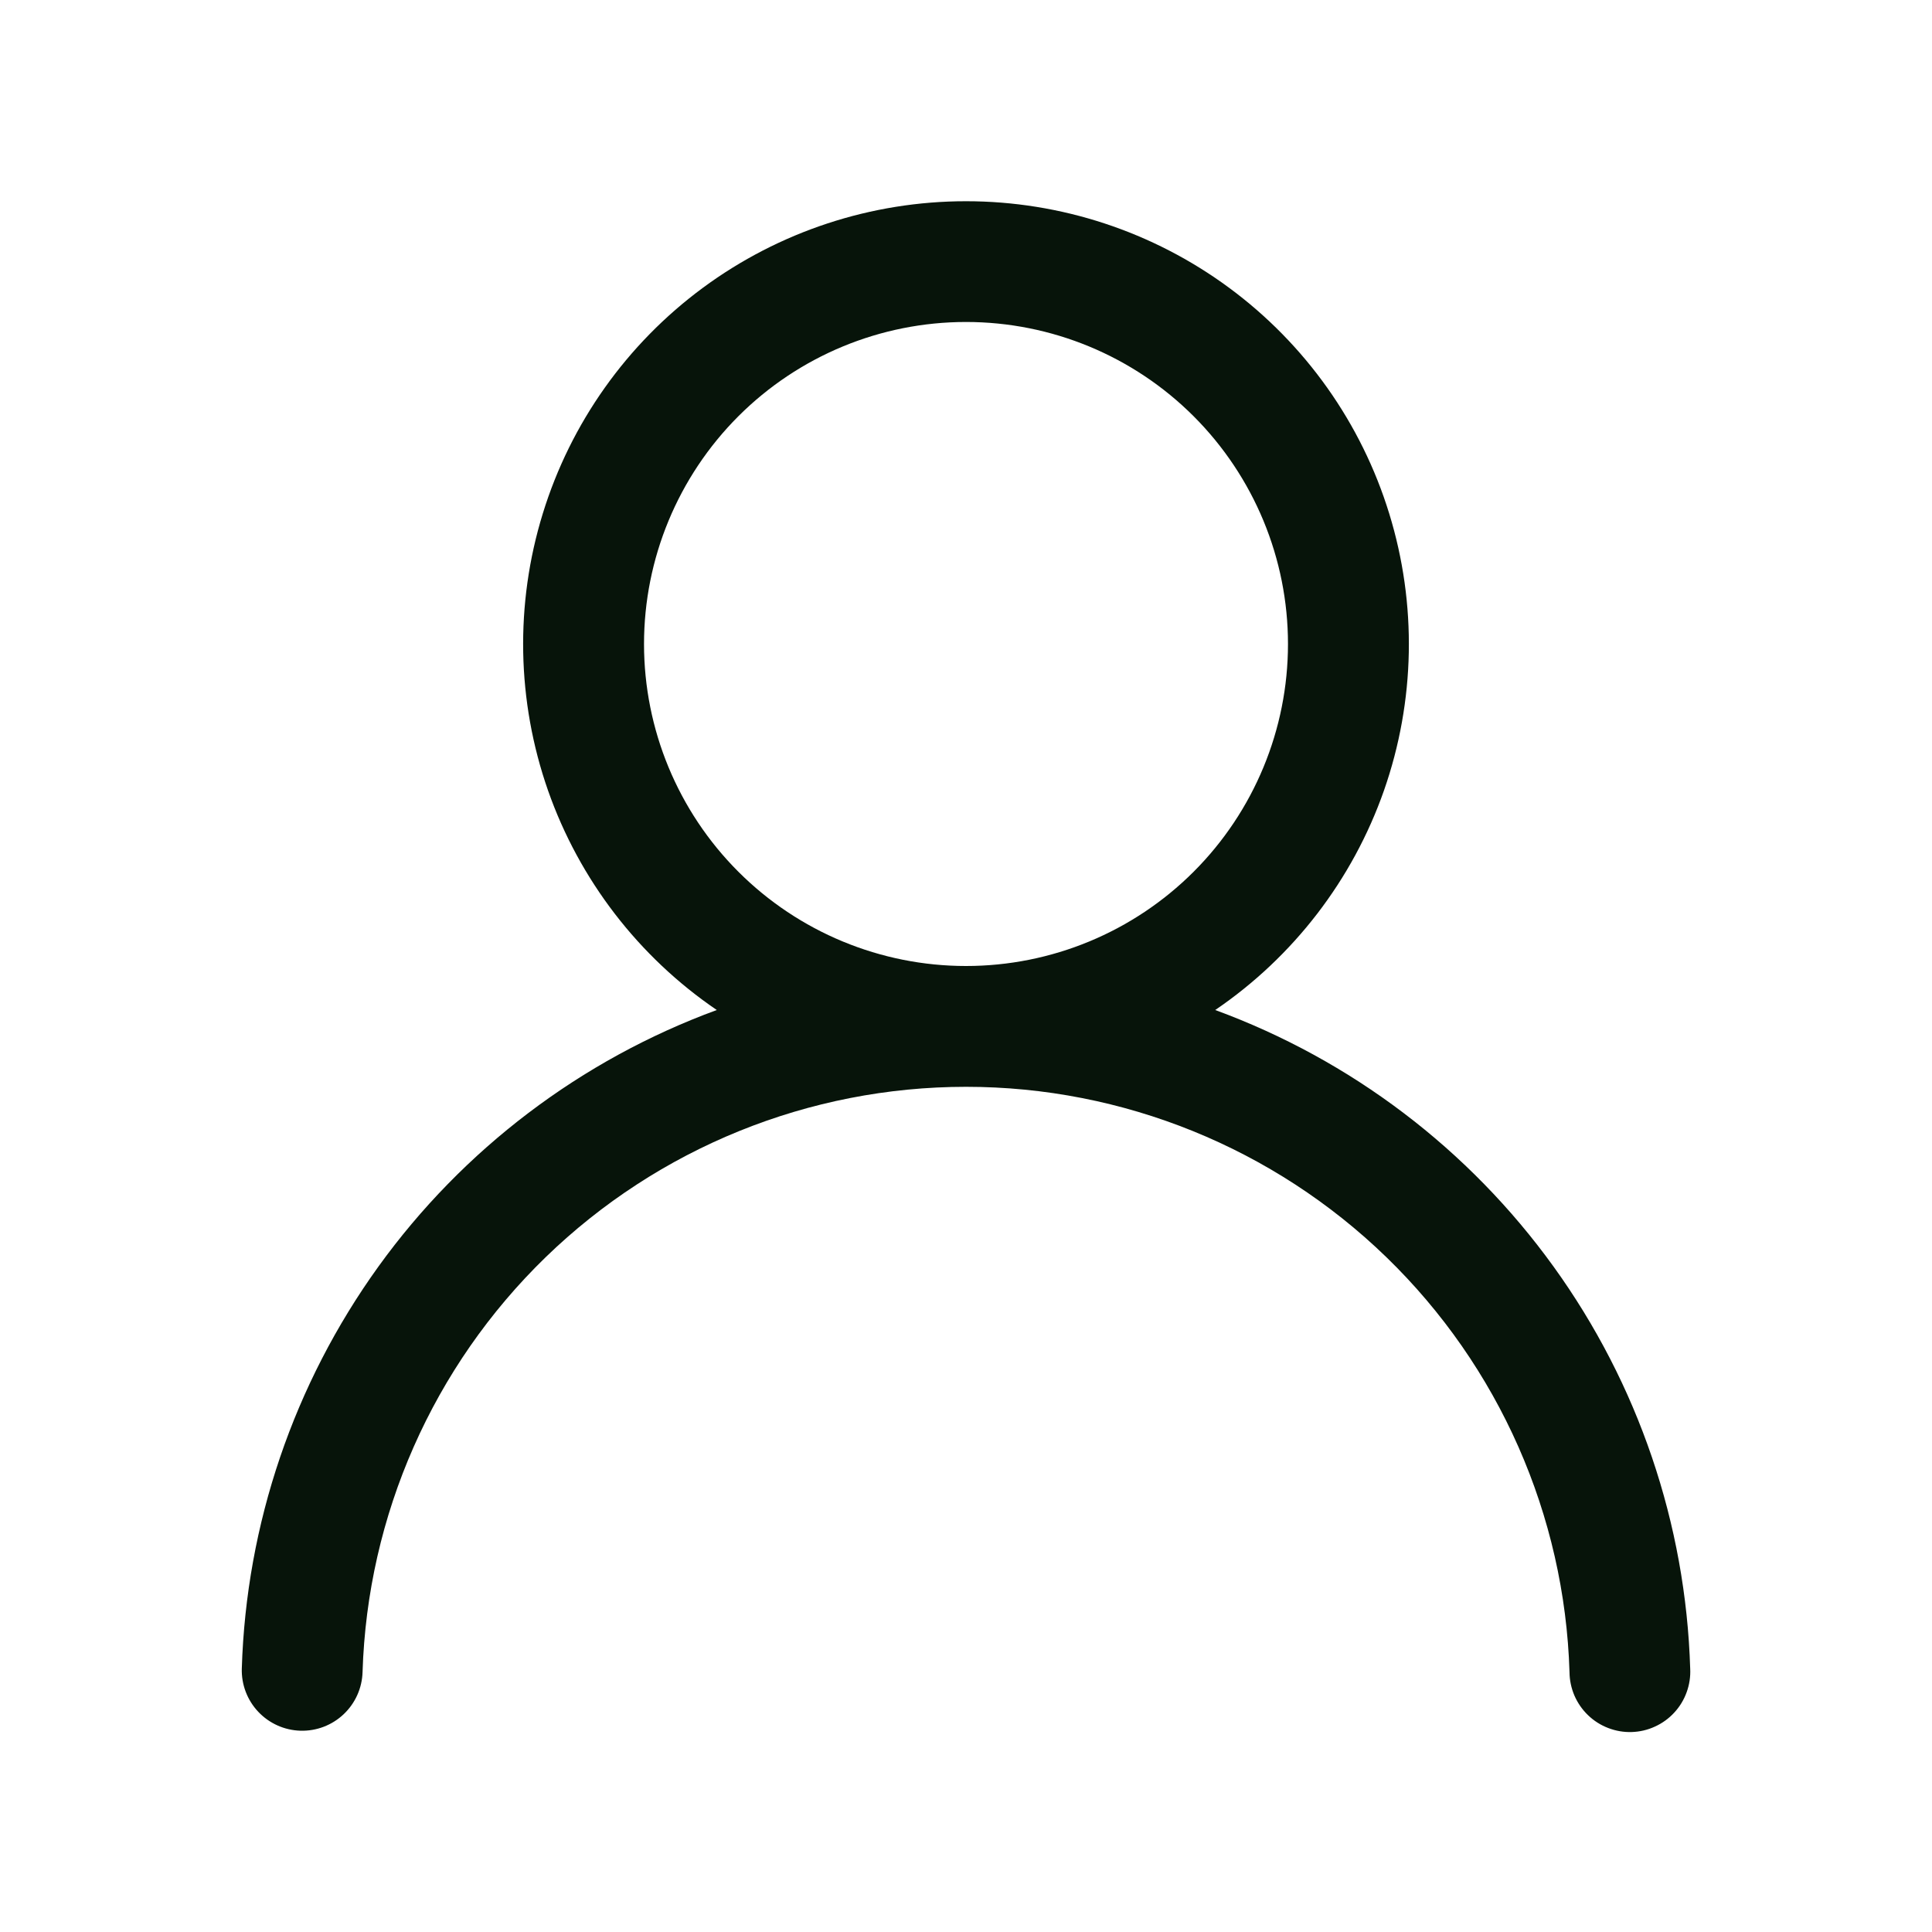
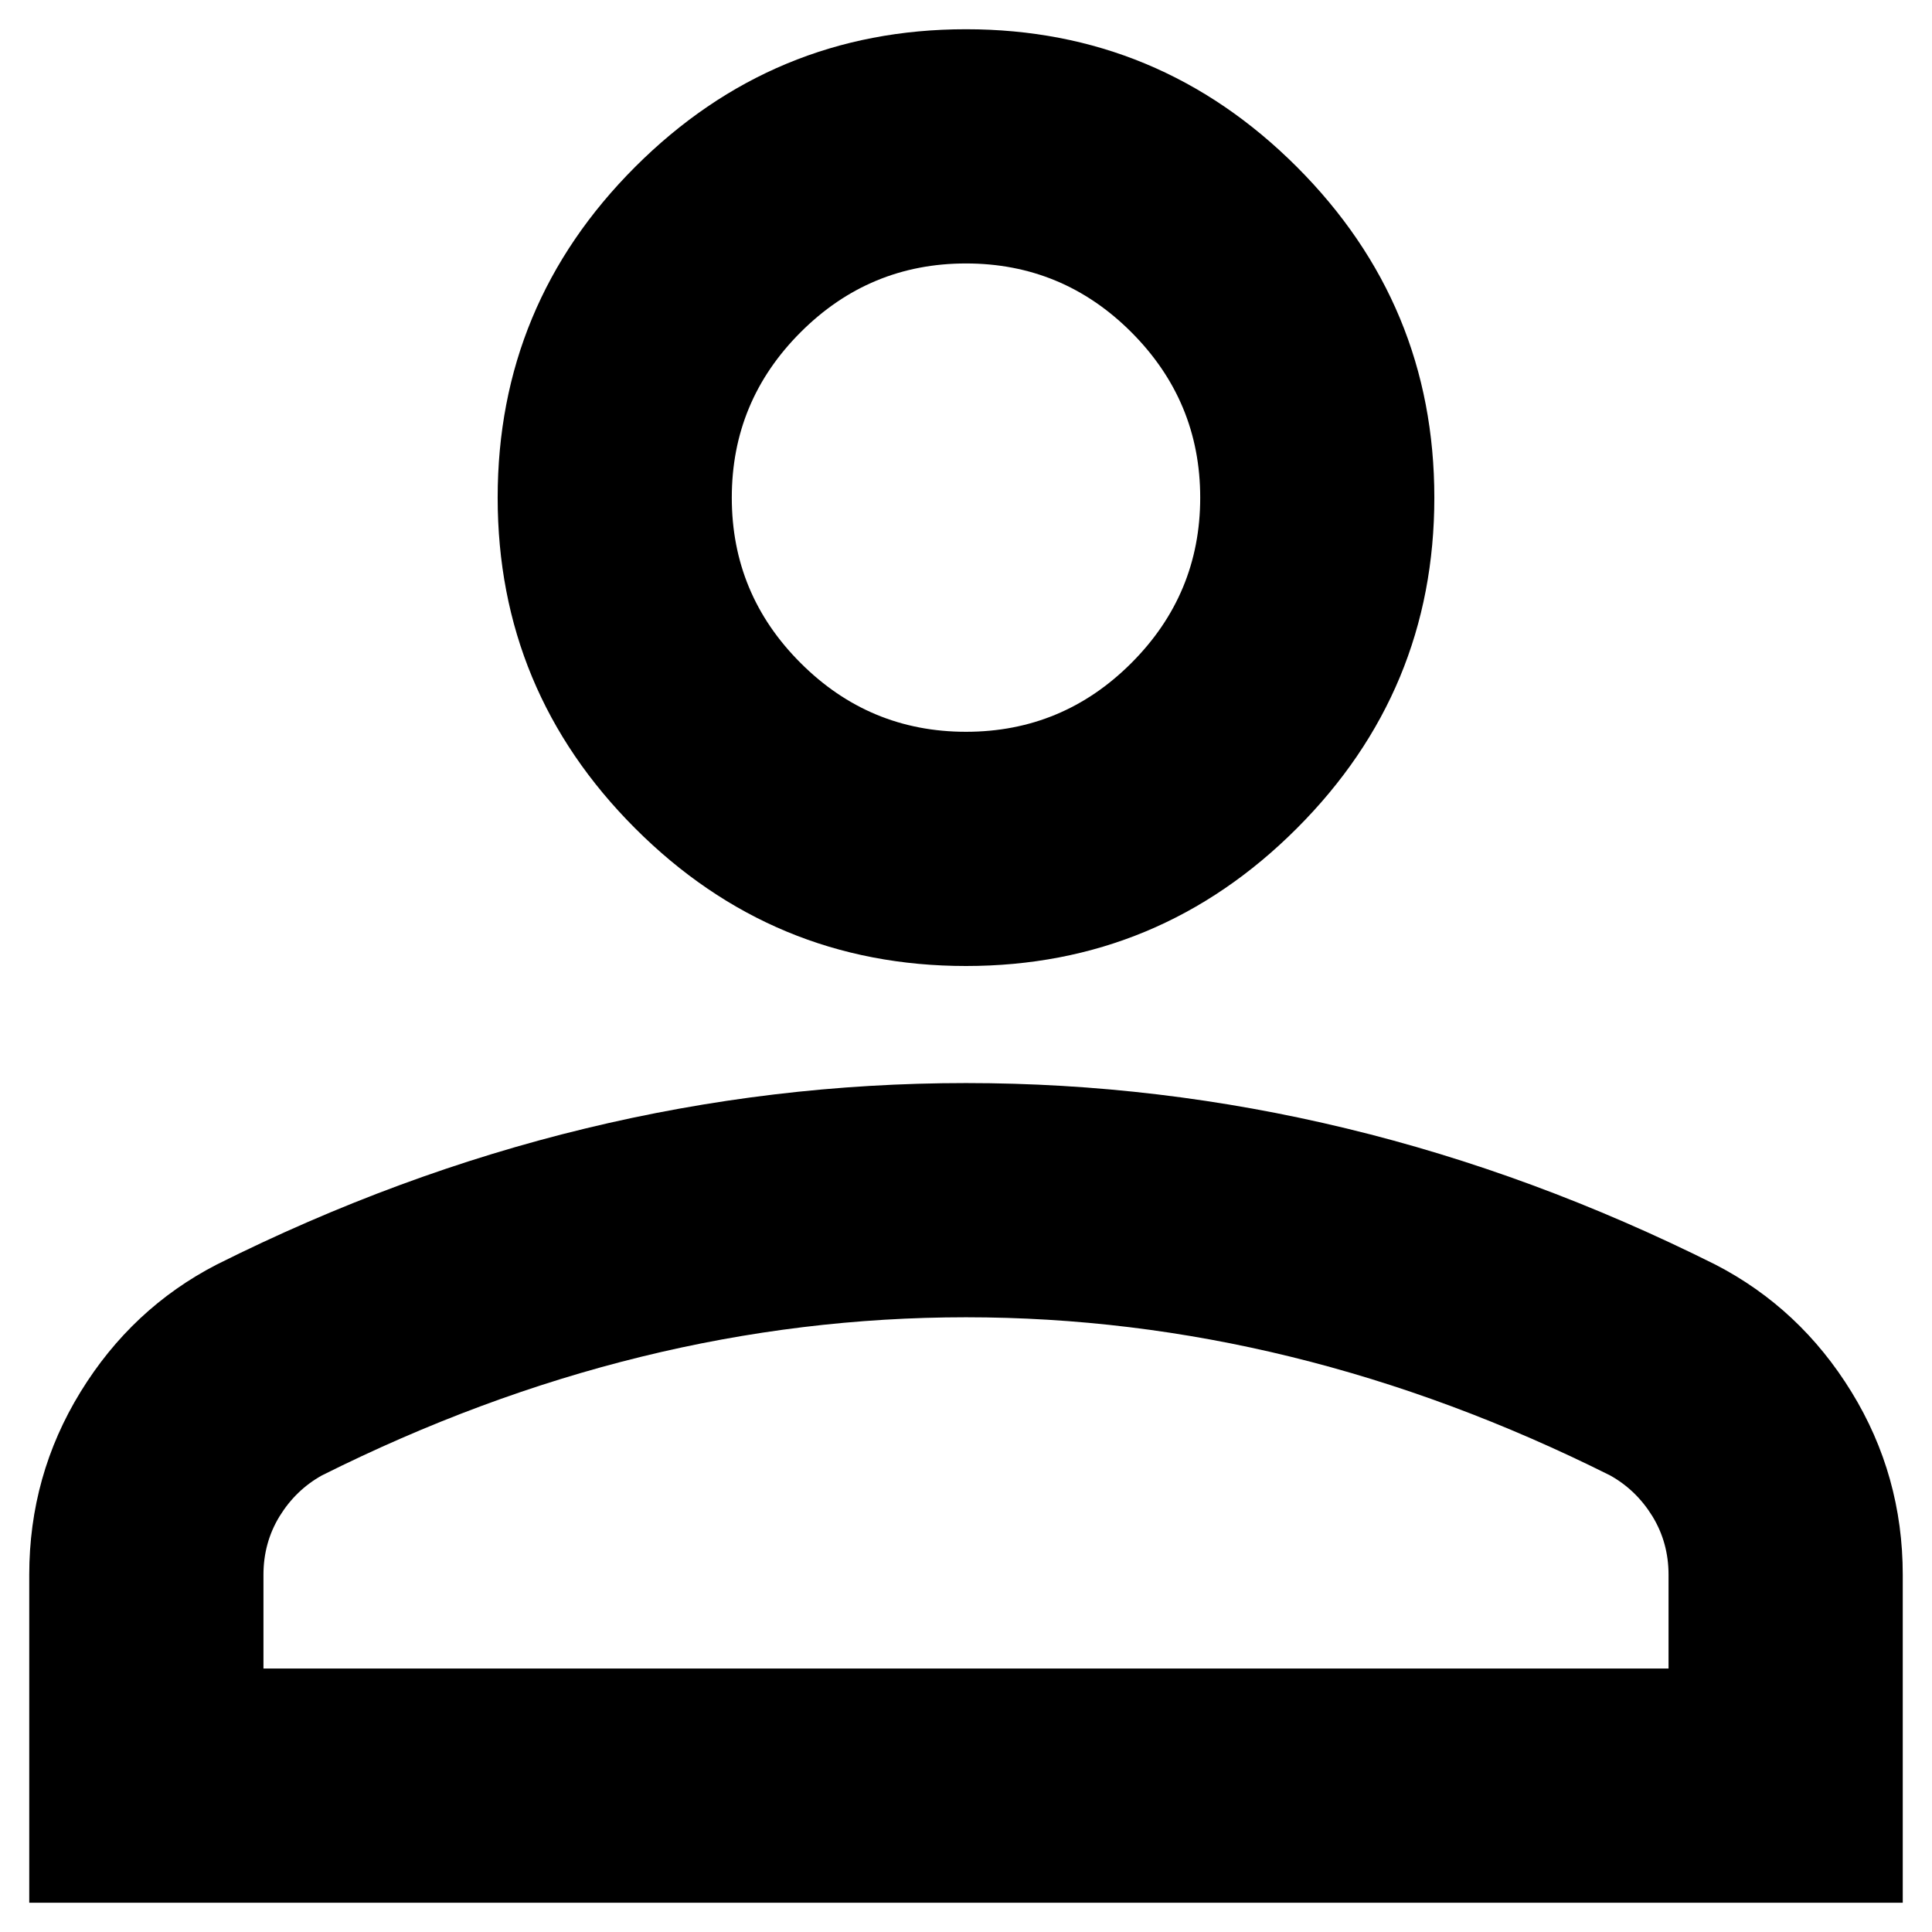
- <svg xmlns="http://www.w3.org/2000/svg" width="32" height="32" viewBox="0 0 32 32" fill="none">
-   <path d="M16 3.333C17.568 3.333 19.095 3.835 20.357 4.766C21.619 5.697 22.549 7.008 23.01 8.507C23.472 10.006 23.441 11.613 22.923 13.093C22.404 14.572 21.424 15.847 20.128 16.729C22.378 17.555 24.33 19.035 25.732 20.979C27.134 22.922 27.922 25.242 27.995 27.637C28.002 27.77 27.982 27.903 27.936 28.029C27.891 28.154 27.821 28.269 27.731 28.366C27.641 28.464 27.532 28.543 27.41 28.598C27.289 28.654 27.158 28.684 27.025 28.688C26.892 28.692 26.76 28.669 26.636 28.621C26.511 28.573 26.398 28.501 26.302 28.408C26.206 28.316 26.13 28.205 26.077 28.083C26.025 27.961 25.997 27.829 25.996 27.696C25.917 25.098 24.829 22.633 22.963 20.823C21.097 19.014 18.6 18.001 16.001 18.001C13.401 18.001 10.904 19.014 9.038 20.823C7.173 22.633 6.085 25.098 6.005 27.696C5.997 27.961 5.884 28.212 5.691 28.394C5.498 28.576 5.241 28.674 4.975 28.666C4.71 28.658 4.459 28.545 4.277 28.352C4.095 28.159 3.997 27.901 4.005 27.636C4.078 25.241 4.867 22.922 6.268 20.978C7.67 19.034 9.622 17.555 11.872 16.729C10.576 15.847 9.596 14.572 9.077 13.093C8.559 11.613 8.528 10.006 8.99 8.507C9.451 7.008 10.381 5.697 11.643 4.766C12.905 3.835 14.432 3.333 16 3.333ZM10.667 10.667C10.667 12.081 11.229 13.438 12.229 14.438C13.229 15.438 14.585 16 16 16C17.415 16 18.771 15.438 19.771 14.438C20.771 13.438 21.333 12.081 21.333 10.667C21.333 9.252 20.771 7.896 19.771 6.895C18.771 5.895 17.415 5.333 16 5.333C14.585 5.333 13.229 5.895 12.229 6.895C11.229 7.896 10.667 9.252 10.667 10.667Z" fill="#07140A" />
+ <svg xmlns="http://www.w3.org/2000/svg" width="22" height="22" viewBox="0 0 22 22" fill="none">
+   <path d="M11 11C9.533 11 8.278 10.478 7.233 9.433C6.189 8.389 5.667 7.133 5.667 5.667C5.667 4.2 6.189 2.944 7.233 1.9C8.278 0.856 9.533 0.333 11 0.333C12.467 0.333 13.722 0.856 14.767 1.9C15.811 2.944 16.333 4.2 16.333 5.667C16.333 7.133 15.811 8.389 14.767 9.433C13.722 10.478 12.467 11 11 11ZM0.333 21.667V17.933C0.333 17.178 0.528 16.483 0.917 15.85C1.306 15.217 1.822 14.733 2.467 14.4C3.844 13.711 5.244 13.194 6.667 12.85C8.089 12.506 9.533 12.333 11 12.333C12.467 12.333 13.911 12.506 15.333 12.85C16.756 13.194 18.155 13.711 19.533 14.4C20.178 14.733 20.694 15.217 21.083 15.85C21.472 16.483 21.667 17.178 21.667 17.933V21.667H0.333ZM3 19H19V17.933C19 17.689 18.939 17.467 18.817 17.267C18.694 17.067 18.533 16.911 18.333 16.8C17.133 16.2 15.922 15.75 14.7 15.45C13.478 15.15 12.244 15 11 15C9.756 15 8.522 15.15 7.3 15.45C6.078 15.75 4.867 16.2 3.667 16.8C3.467 16.911 3.306 17.067 3.183 17.267C3.061 17.467 3 17.689 3 17.933V19ZM11 8.333C11.733 8.333 12.361 8.072 12.883 7.55C13.405 7.028 13.667 6.4 13.667 5.667C13.667 4.933 13.405 4.306 12.883 3.783C12.361 3.261 11.733 3 11 3C10.267 3 9.639 3.261 9.117 3.783C8.594 4.306 8.333 4.933 8.333 5.667C8.333 6.4 8.594 7.028 9.117 7.55C9.639 8.072 10.267 8.333 11 8.333Z" fill="black" />
</svg>
